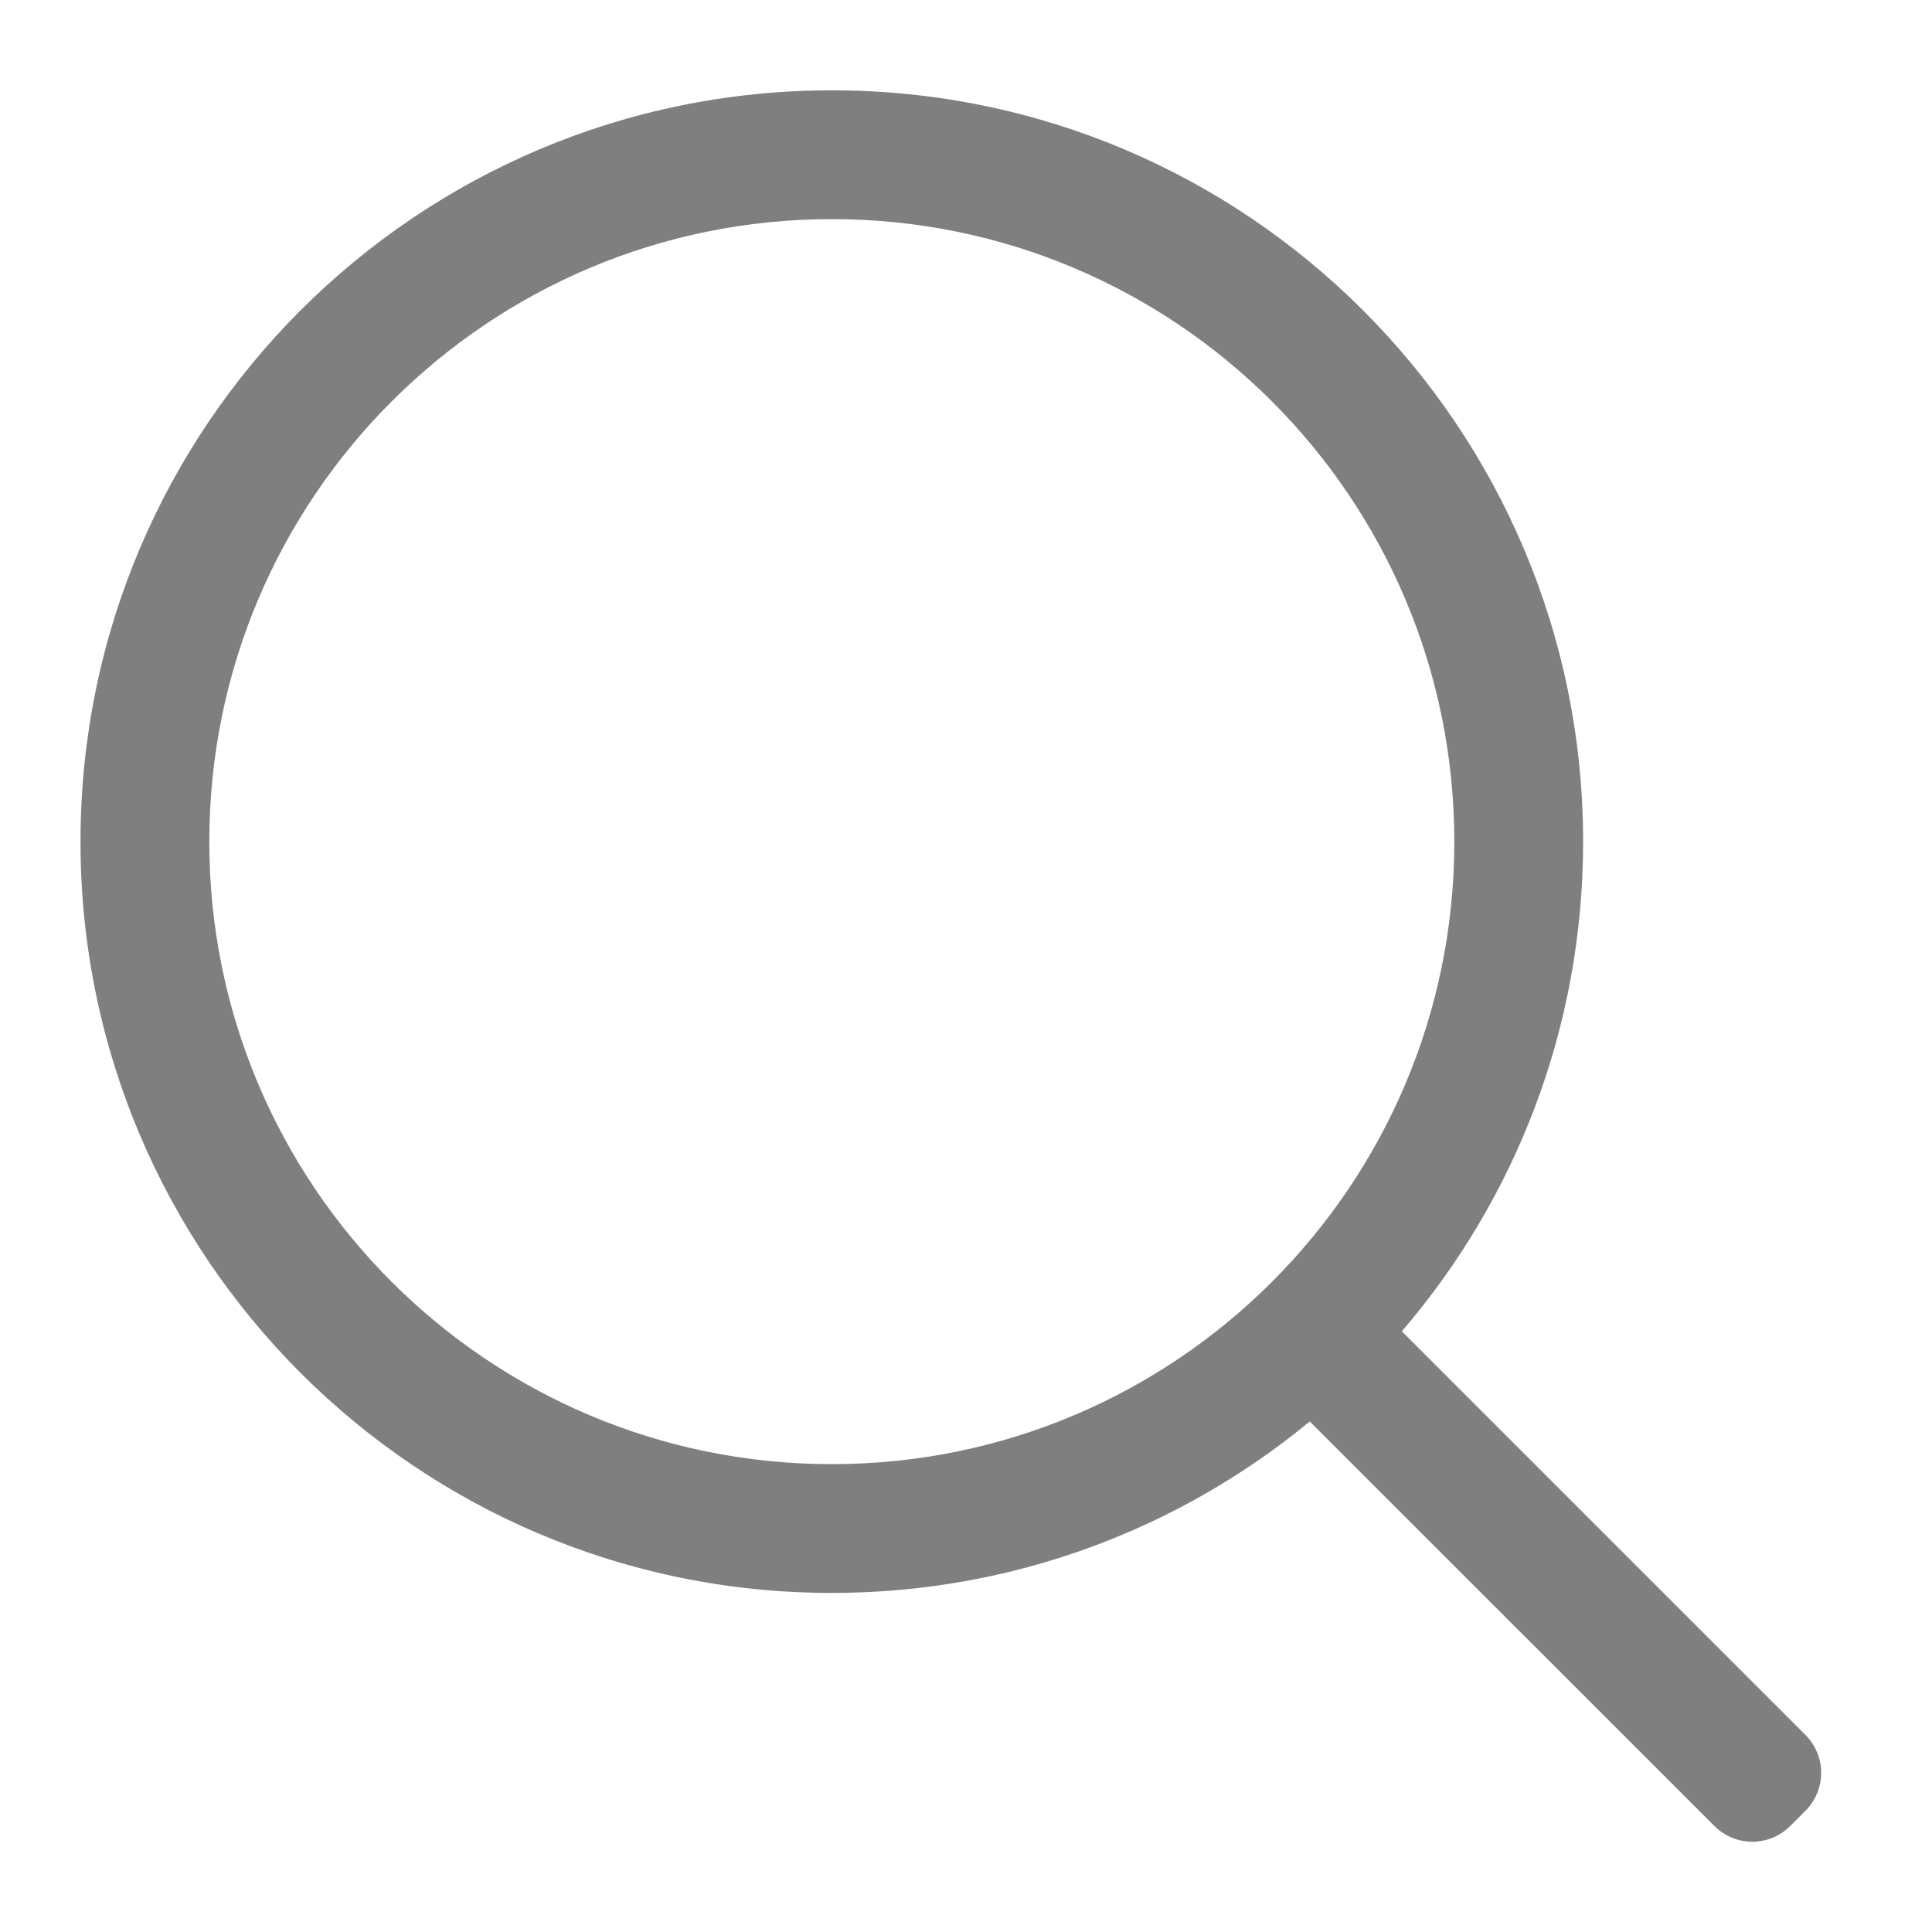
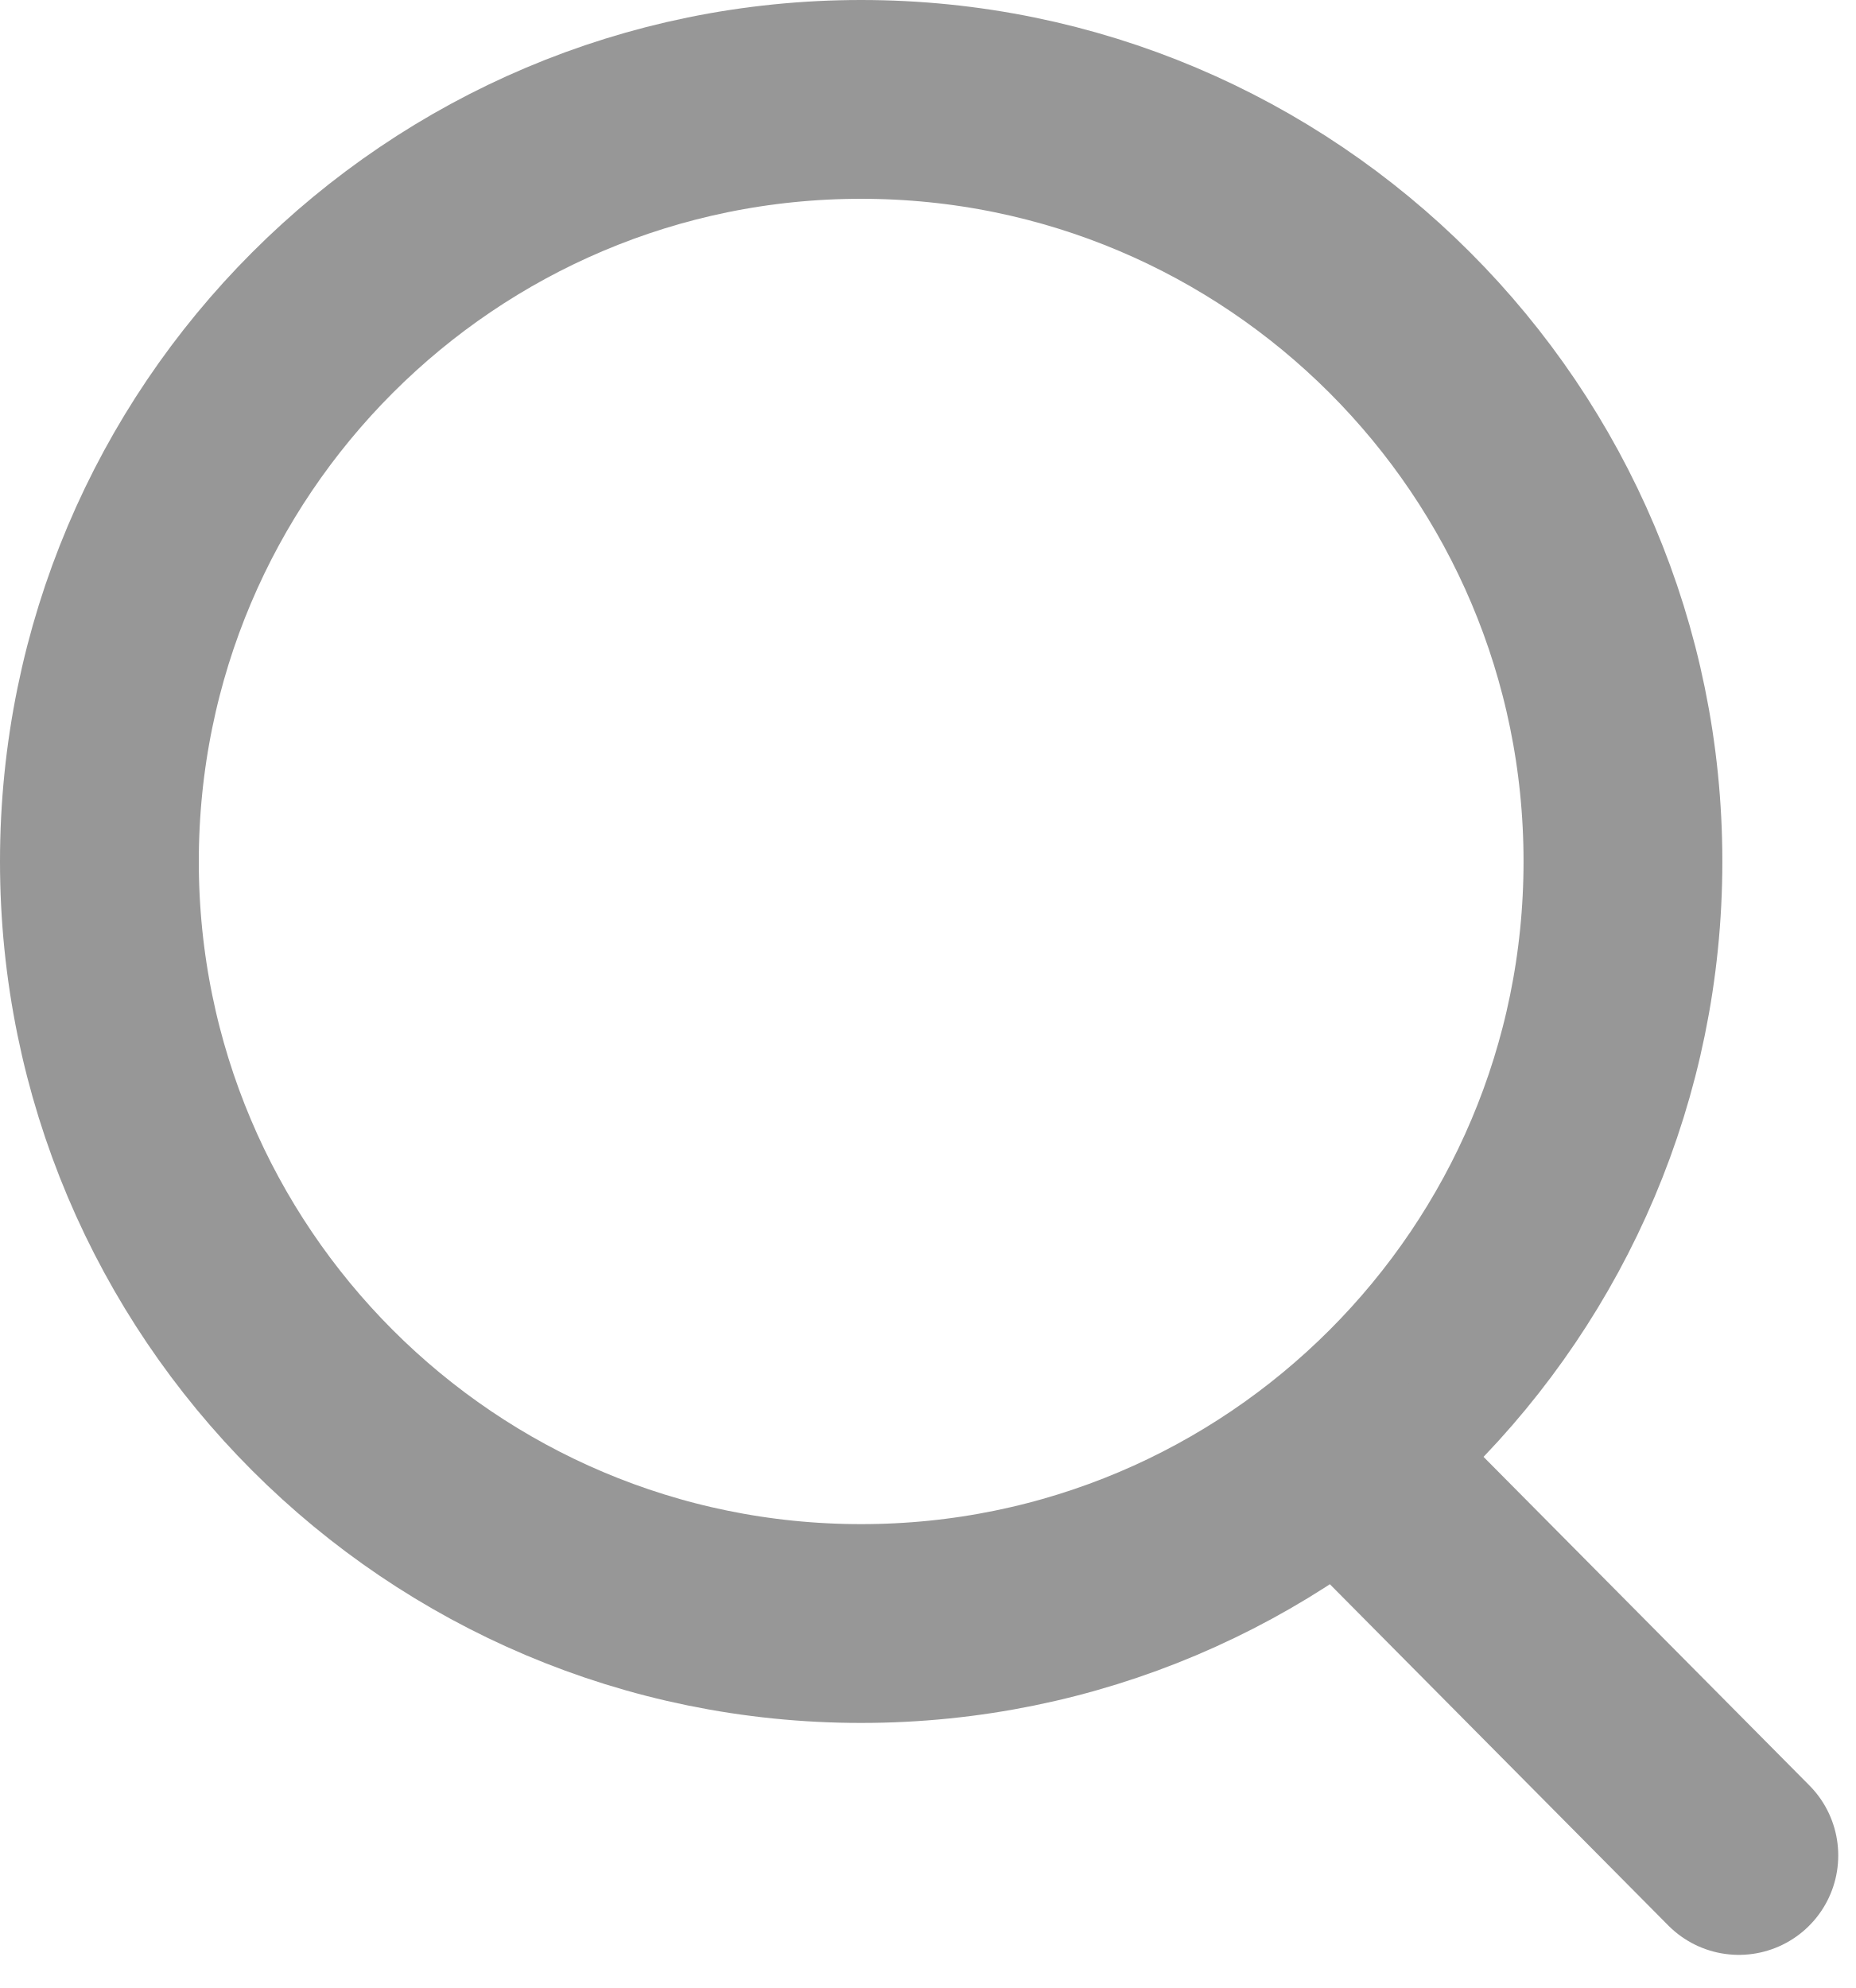
- <svg xmlns="http://www.w3.org/2000/svg" width="12" height="12" viewBox="0 0 12 12" fill="none">
-   <g opacity="0.5">
-     <path fill-rule="evenodd" clip-rule="evenodd" d="M8.135 8.829C7.329 9.494 6.294 9.894 5.167 9.894C2.589 9.894 0.5 7.805 0.5 5.228C0.5 2.65 2.589 0.561 5.167 0.561C7.744 0.561 9.833 2.65 9.833 5.228C9.833 6.389 9.409 7.452 8.707 8.269L11.214 10.776C11.344 10.906 11.344 11.117 11.214 11.247L11.12 11.341C10.989 11.472 10.778 11.472 10.648 11.341L8.135 8.829ZM9.033 5.228C9.033 7.363 7.302 9.094 5.167 9.094C3.031 9.094 1.3 7.363 1.3 5.228C1.3 3.092 3.031 1.361 5.167 1.361C7.302 1.361 9.033 3.092 9.033 5.228Z" fill="black" style="fill:black;fill:black;fill-opacity:1;" />
-   </g>
+ <svg xmlns="http://www.w3.org/2000/svg" width="28" height="30" viewBox="0 0 28 30" fill="none">
+   <path d="M12.995 1.5C19.343 1.5 24.491 6.648 24.491 13C24.491 19.352 19.343 24.5 12.995 24.5C6.647 24.5 1.5 19.352 1.5 13C1.5 6.648 6.647 1.5 12.995 1.5Z" stroke="#979797" stroke-width="3" />
+   <path d="M20.394 22.105L26.24 28" stroke="#979797" stroke-width="3" stroke-linecap="round" />
</svg>
